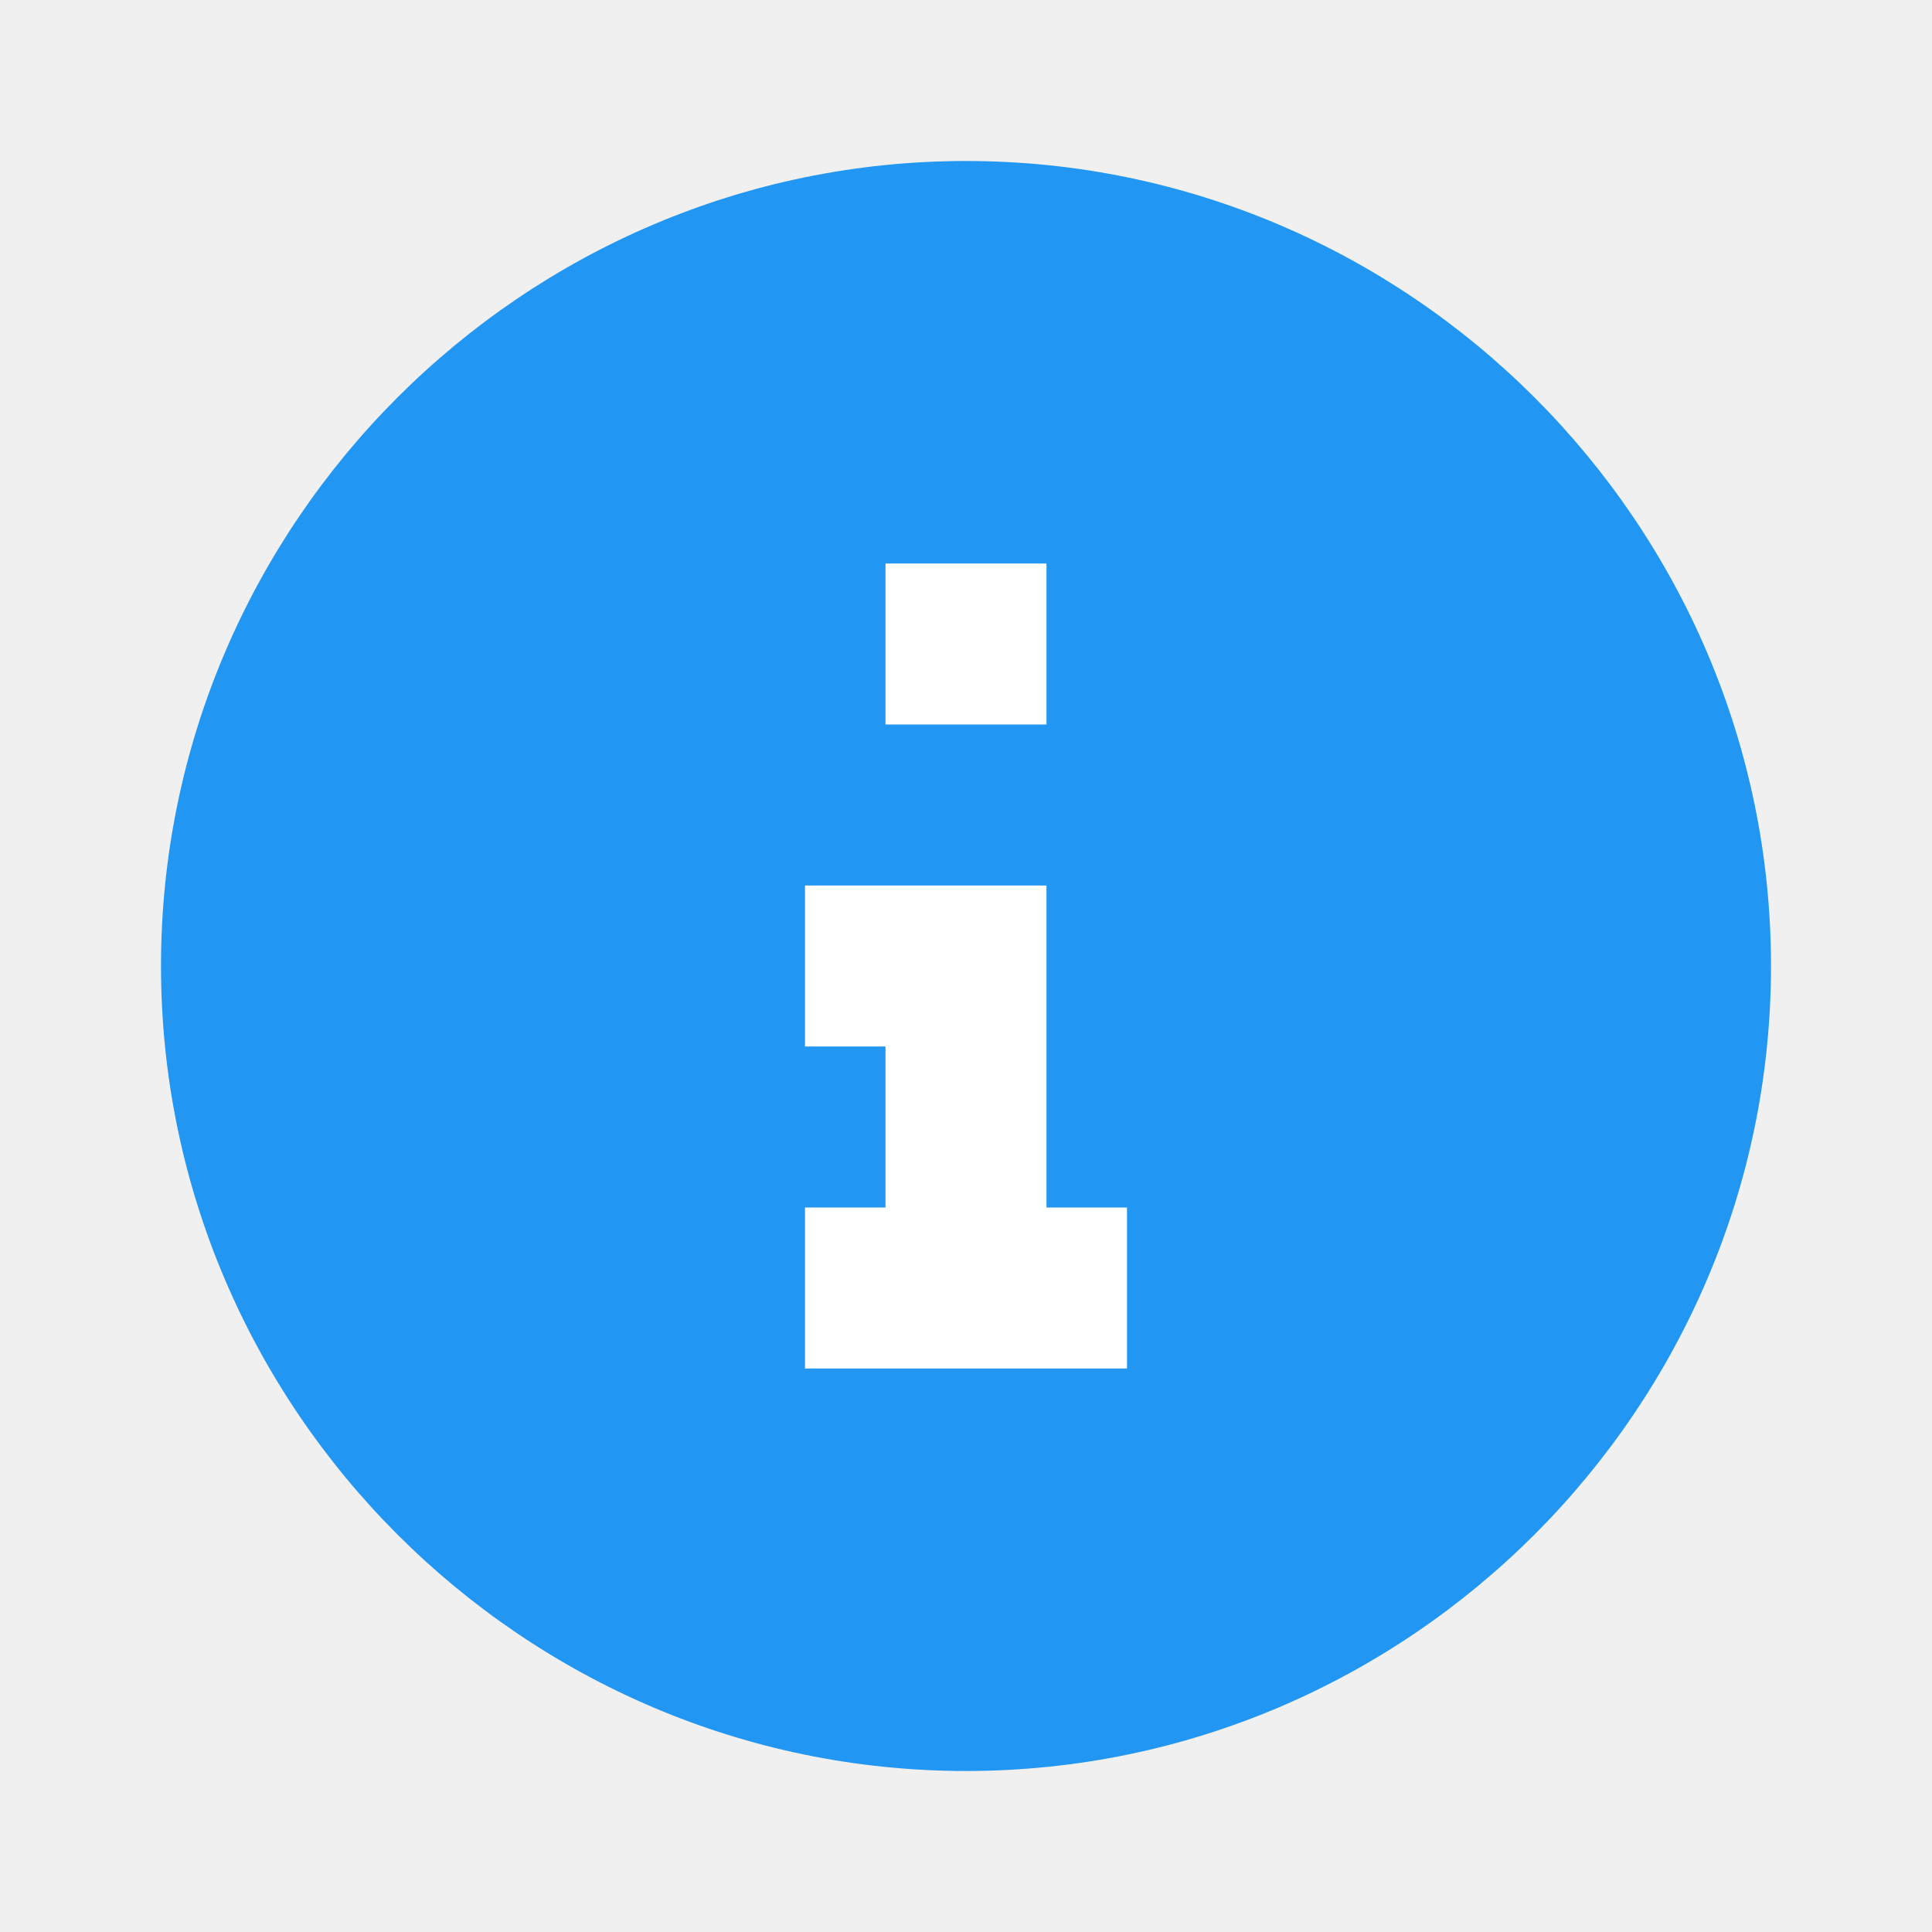
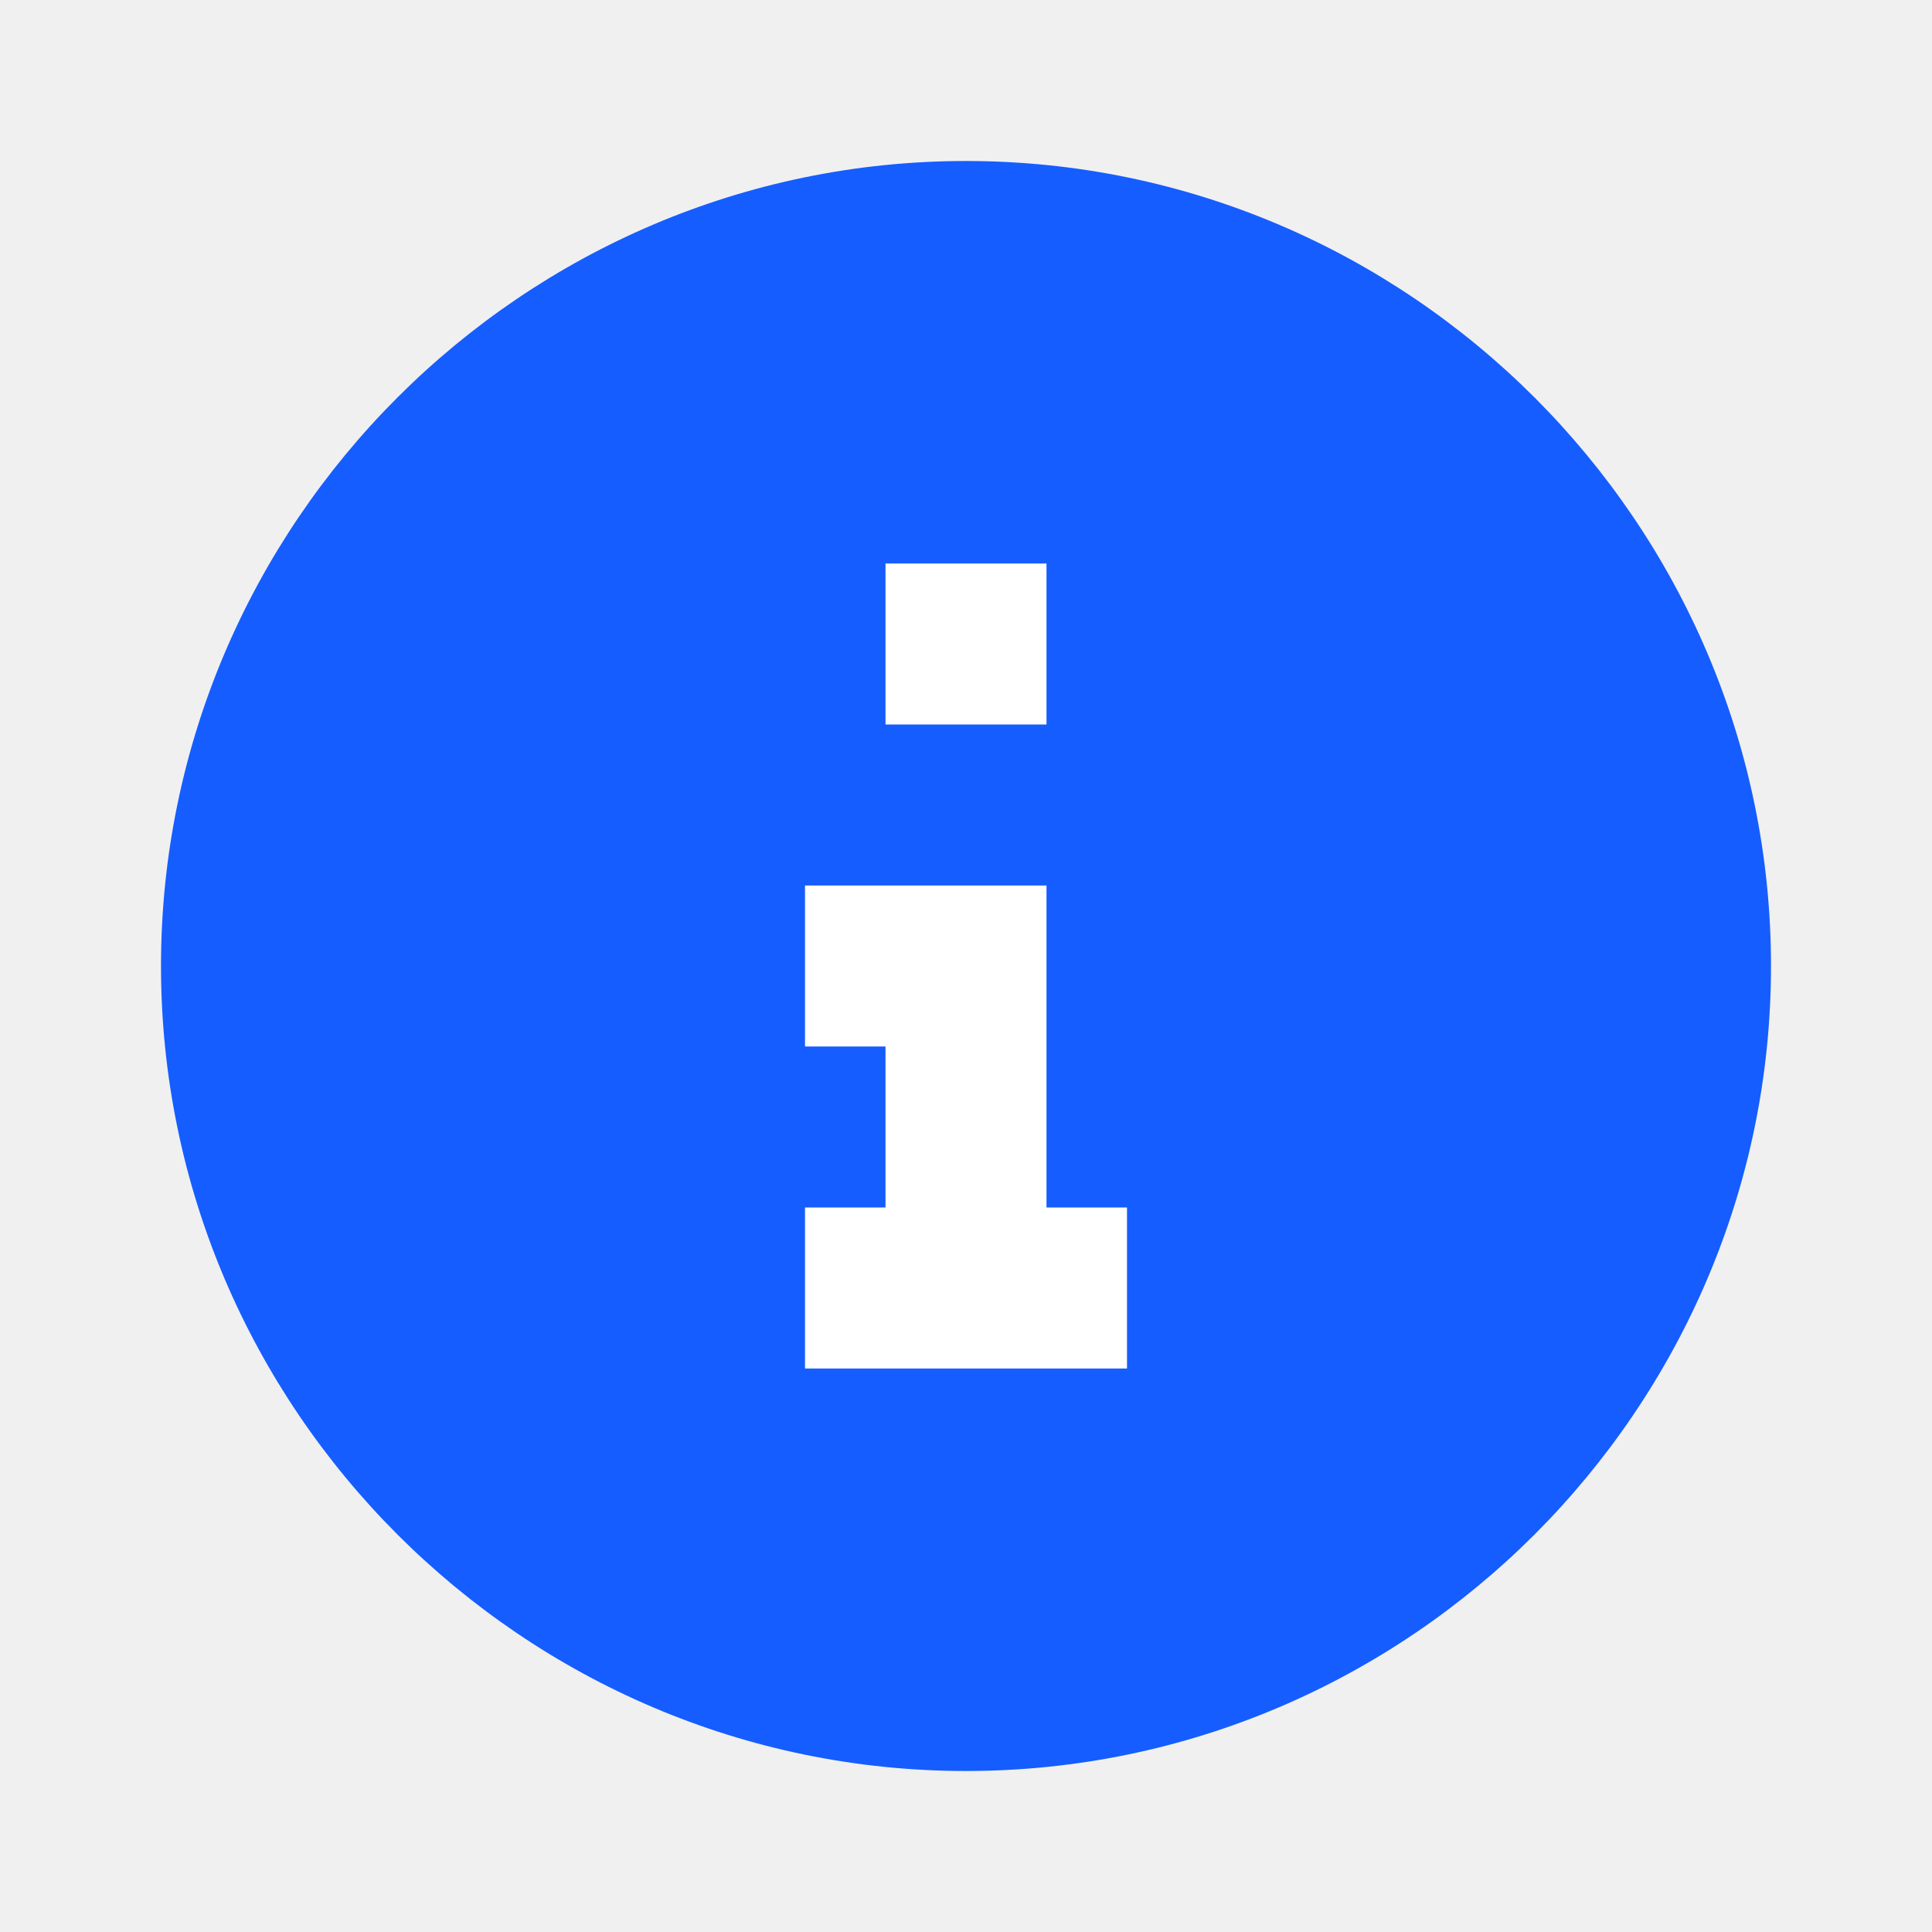
<svg xmlns="http://www.w3.org/2000/svg" viewBox="0 0 24 24">
-   <path fill="#2196F3" d="M12 2C6.5 2 2 6.5 2 12C2 17.5 6.5 22 12 22C17.5 22 22 17.5 22 12C22 6.5 17.5 2 12 2Z" />
+   <path fill="#155DFF" d="M12 2C6.5 2 2 6.5 2 12C2 17.5 6.5 22 12 22C17.5 22 22 17.5 22 12C22 6.5 17.5 2 12 2Z" />
  <path fill="white" d="M11 7V9H13V7H11M14 17V15H13V11H10V13H11V15H10V17H14" />
</svg>
